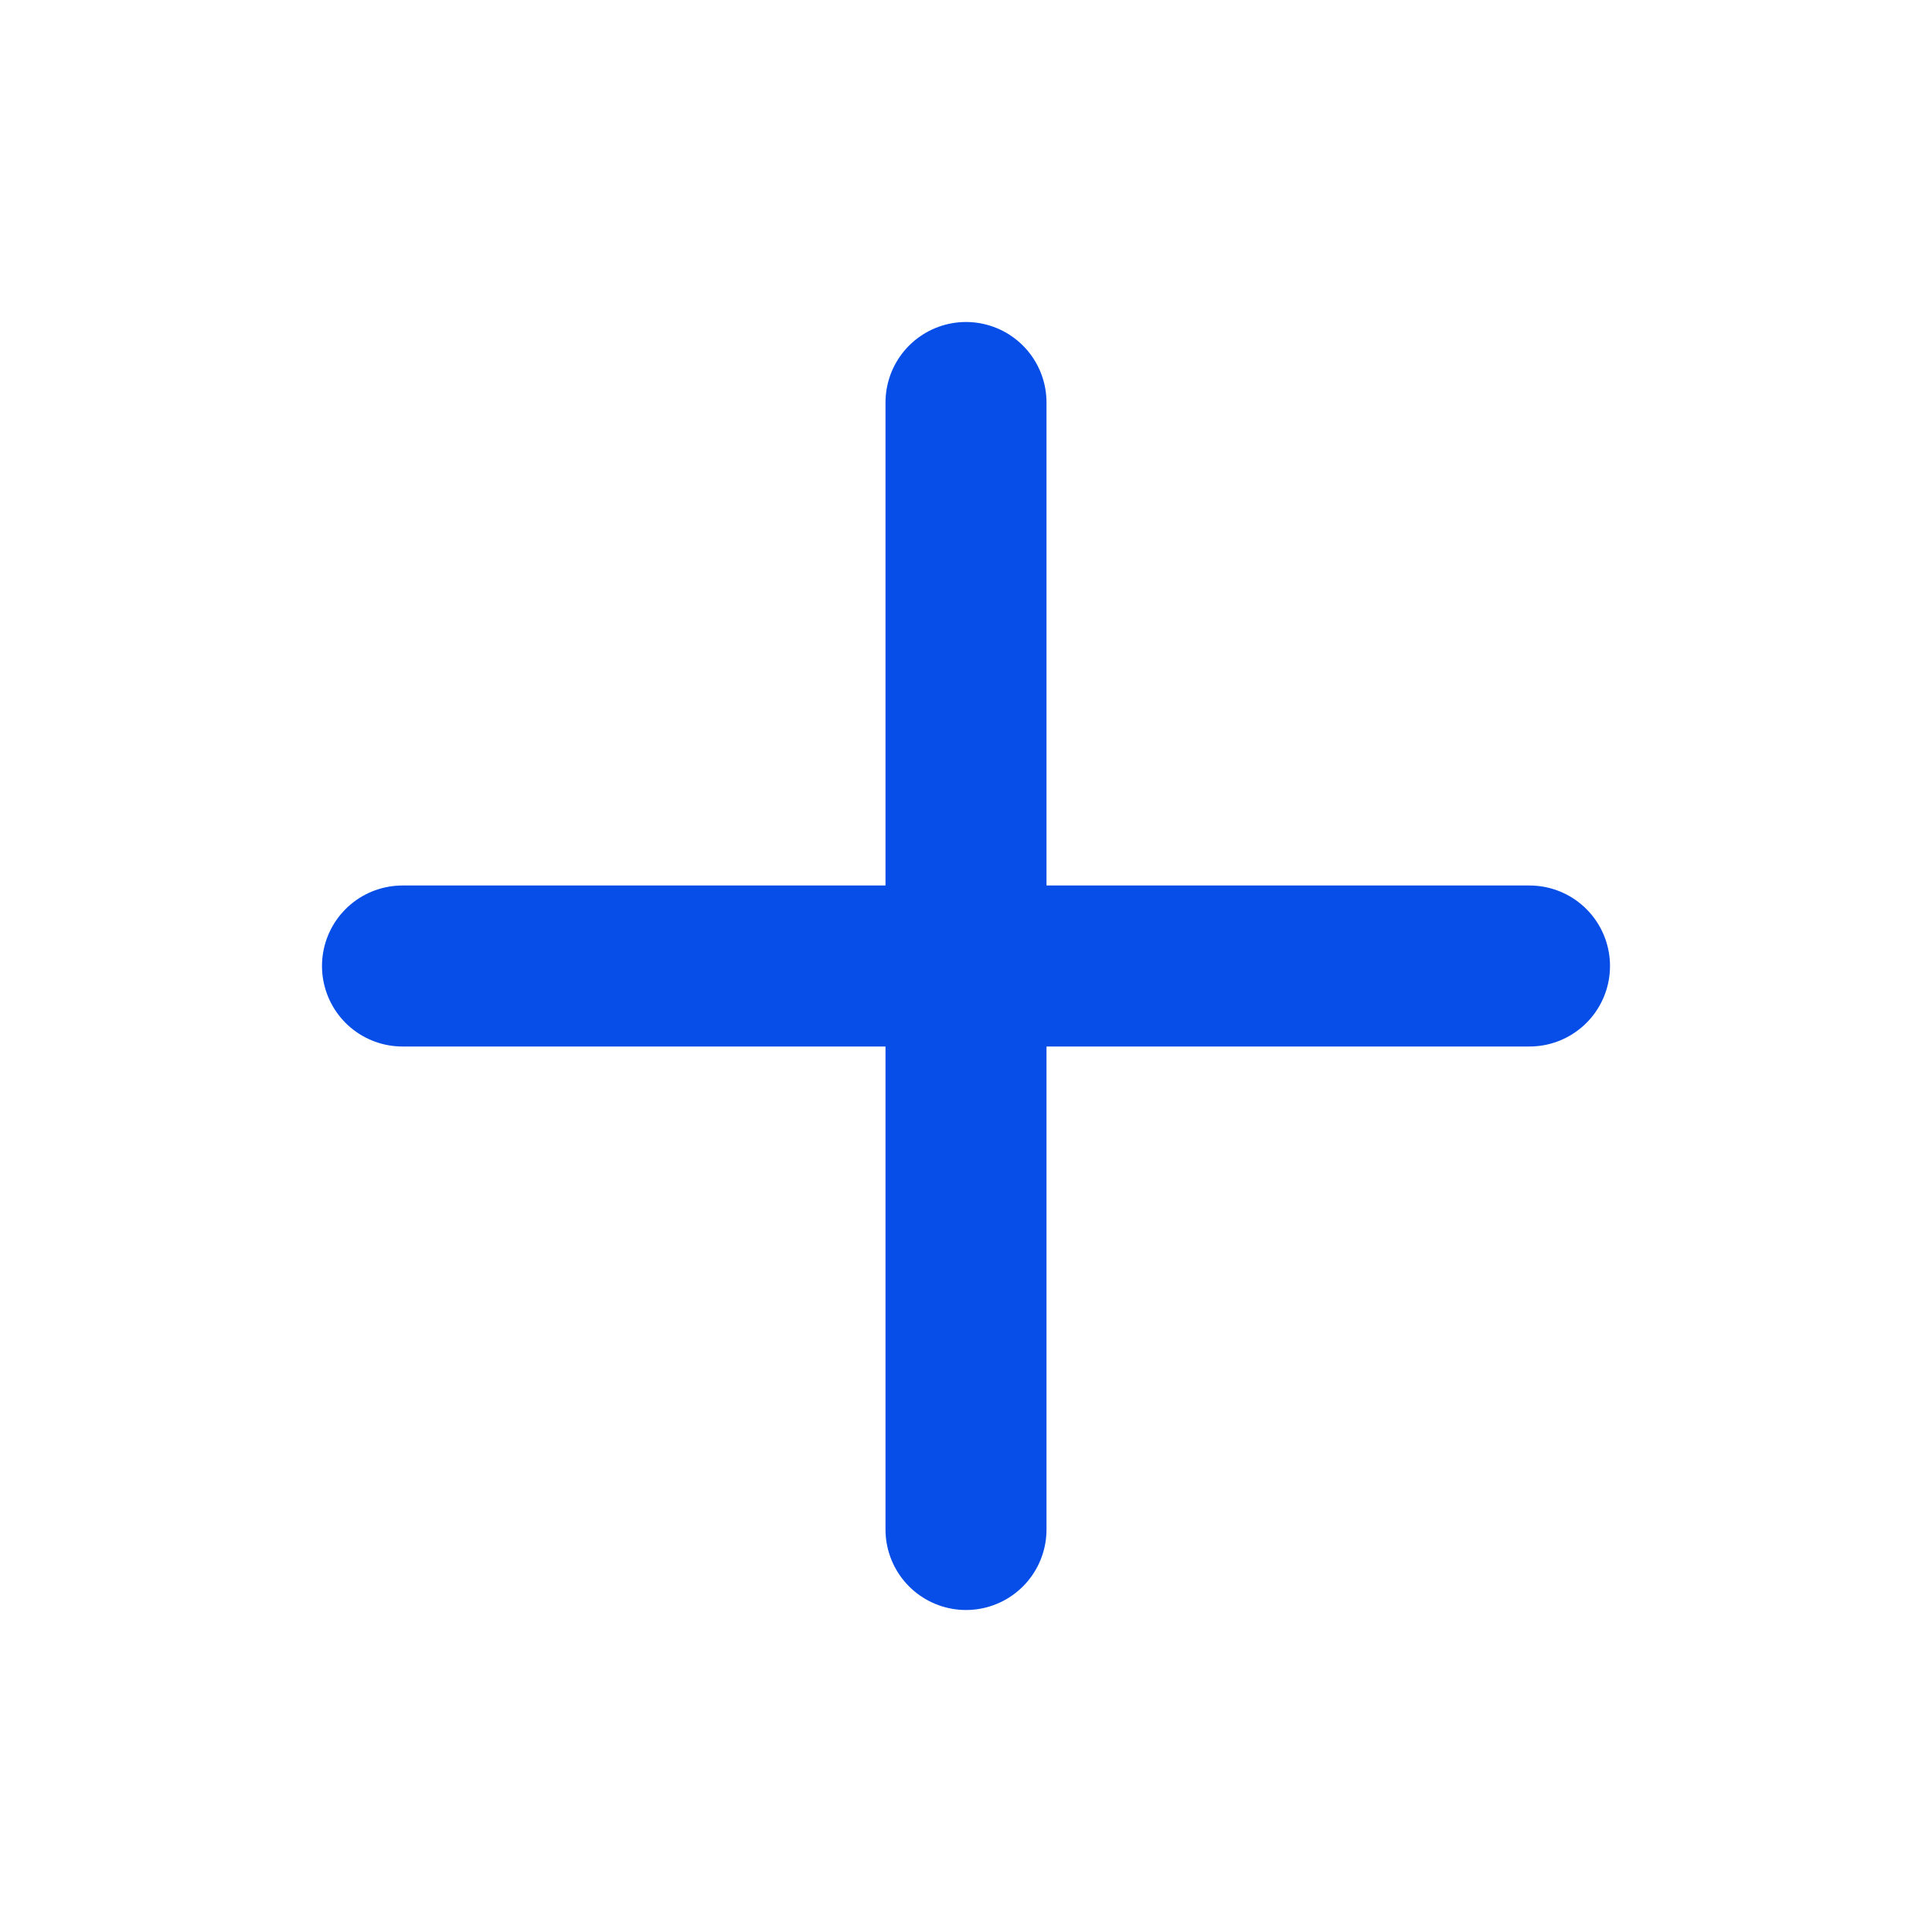
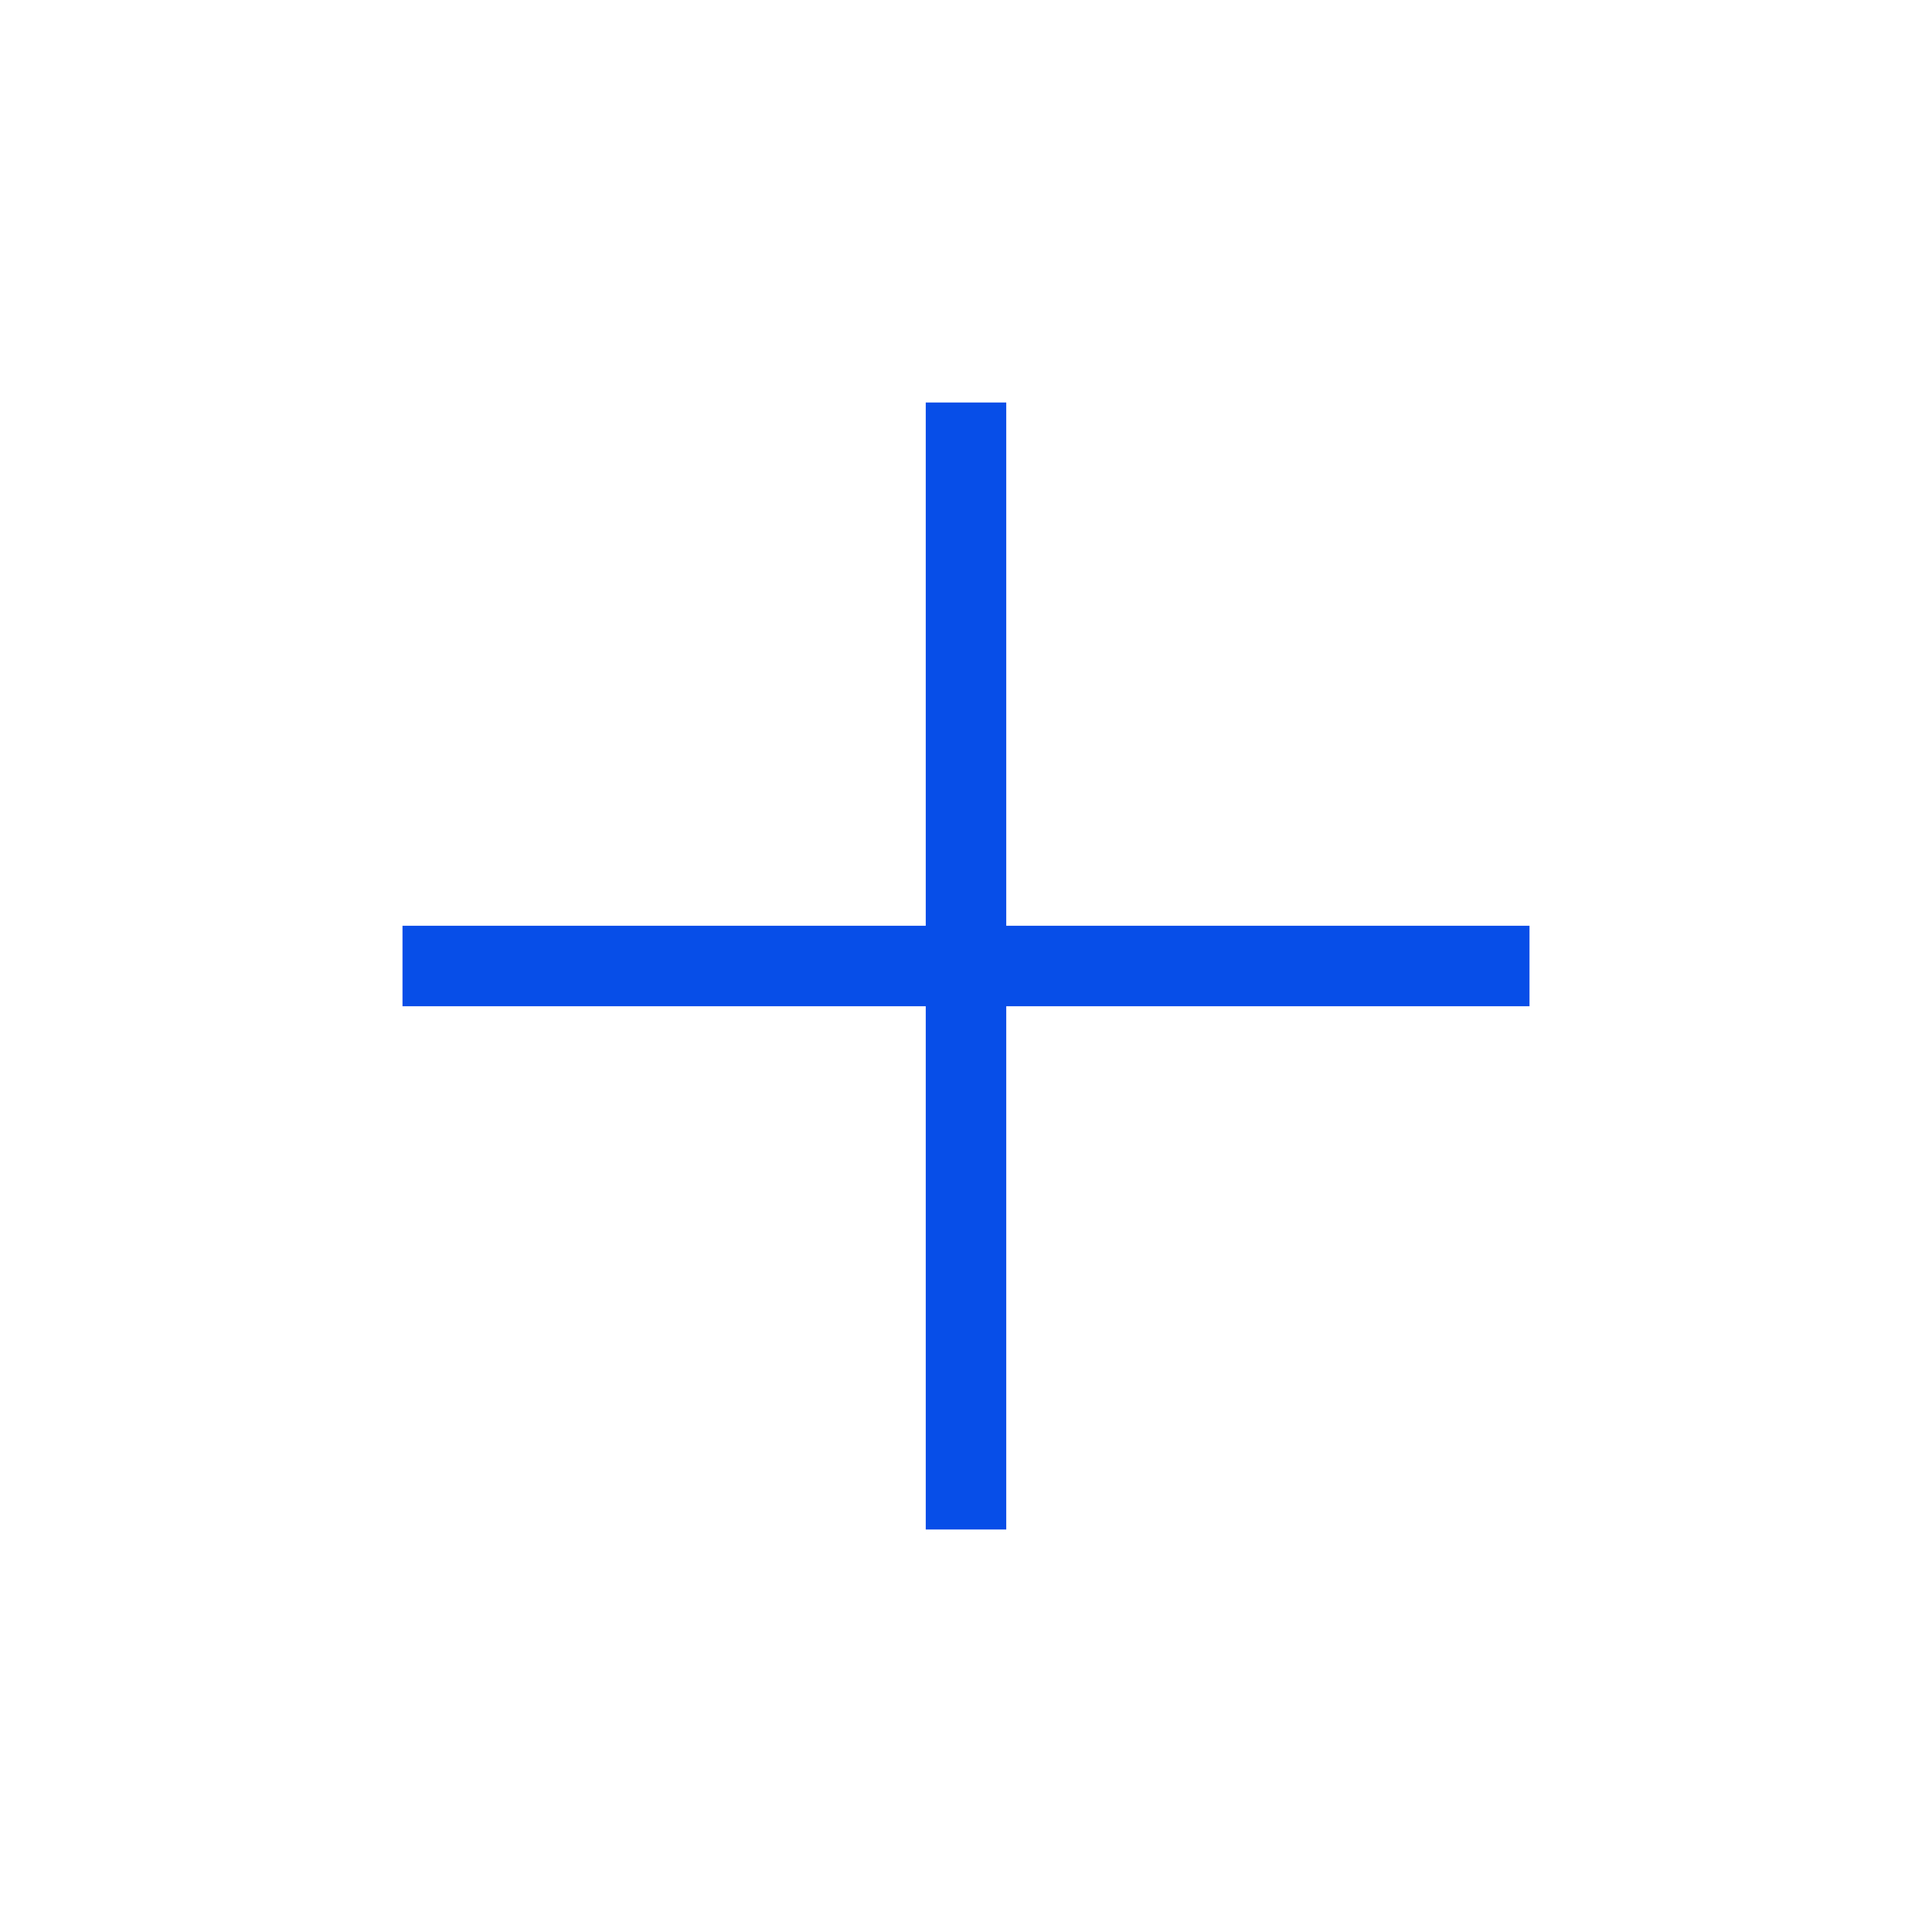
<svg xmlns="http://www.w3.org/2000/svg" width="24" height="24" viewBox="0 0 24 24" fill="none">
-   <path d="M12 5V19" stroke="#074EE8" stroke-width="2" stroke-linecap="round" stroke-linejoin="round" />
-   <path d="M5 12H19" stroke="#074EE8" stroke-width="2" stroke-linecap="round" stroke-linejoin="round" />
+   <path d="M12 5V19" stroke="#074EE8" strokeWidth="2" strokeLinecap="round" strokeLinejoin="round" />
+   <path d="M5 12H19" stroke="#074EE8" strokeWidth="2" strokeLinecap="round" strokeLinejoin="round" />
</svg>
